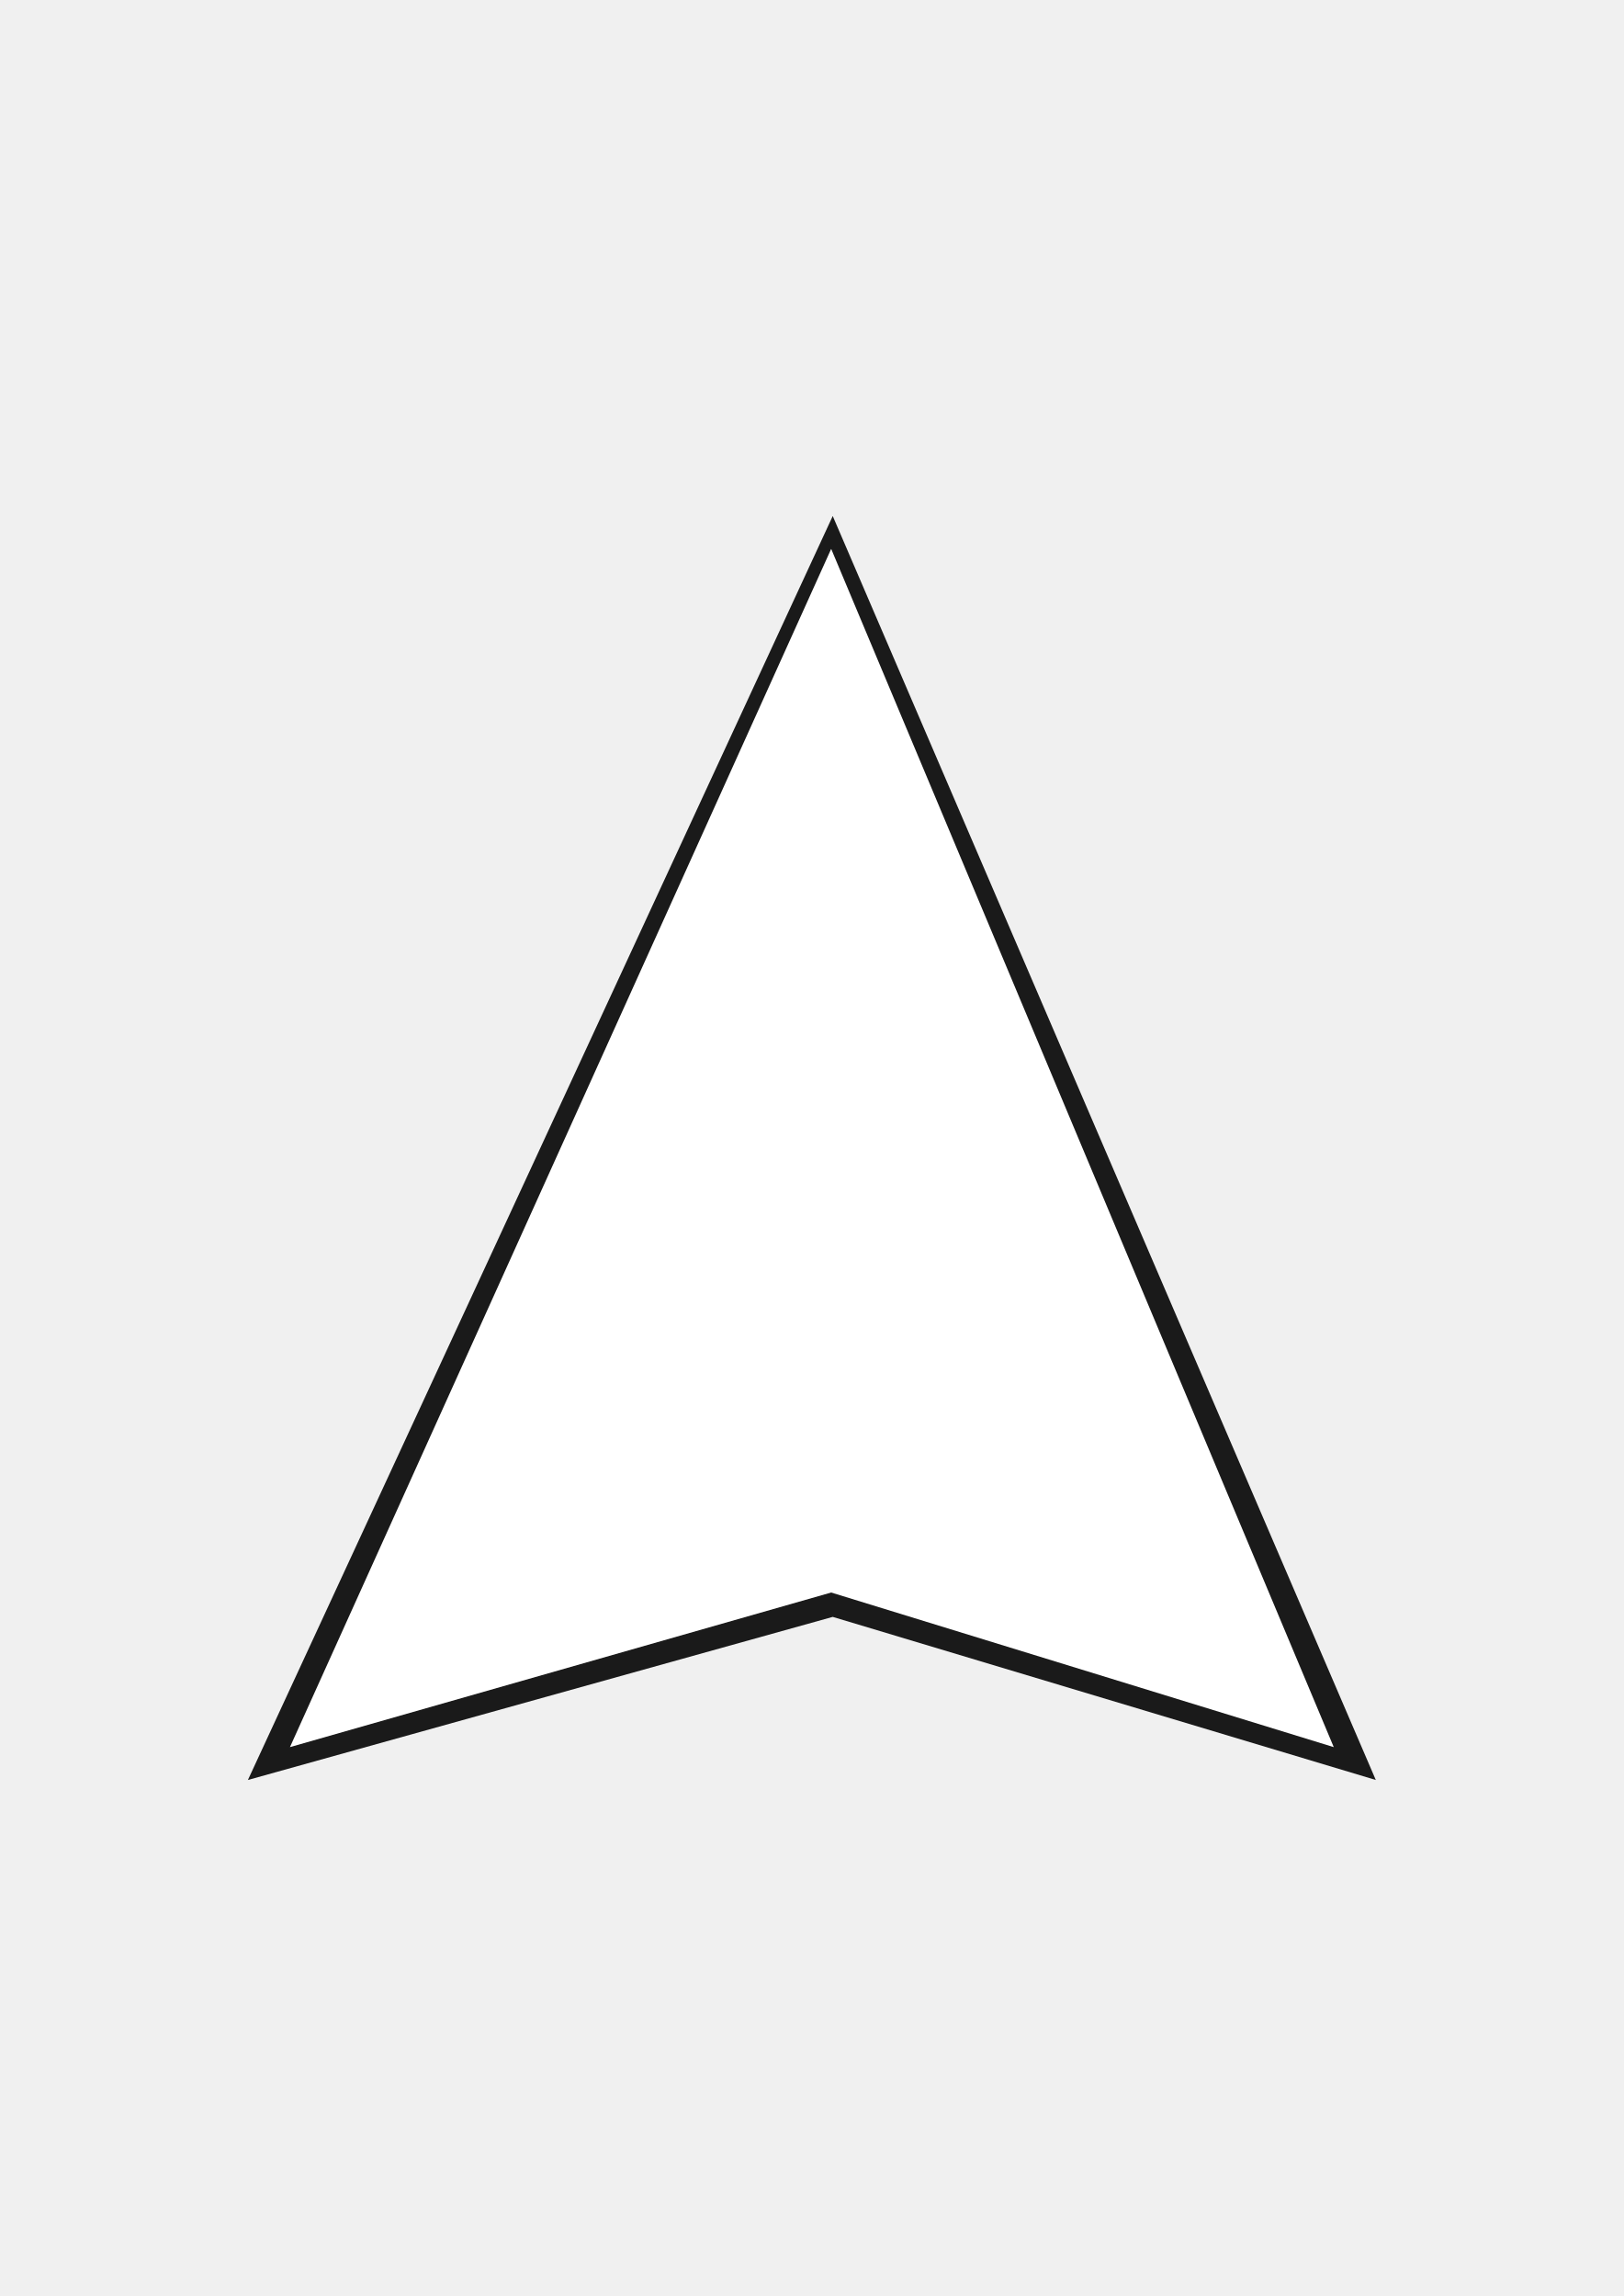
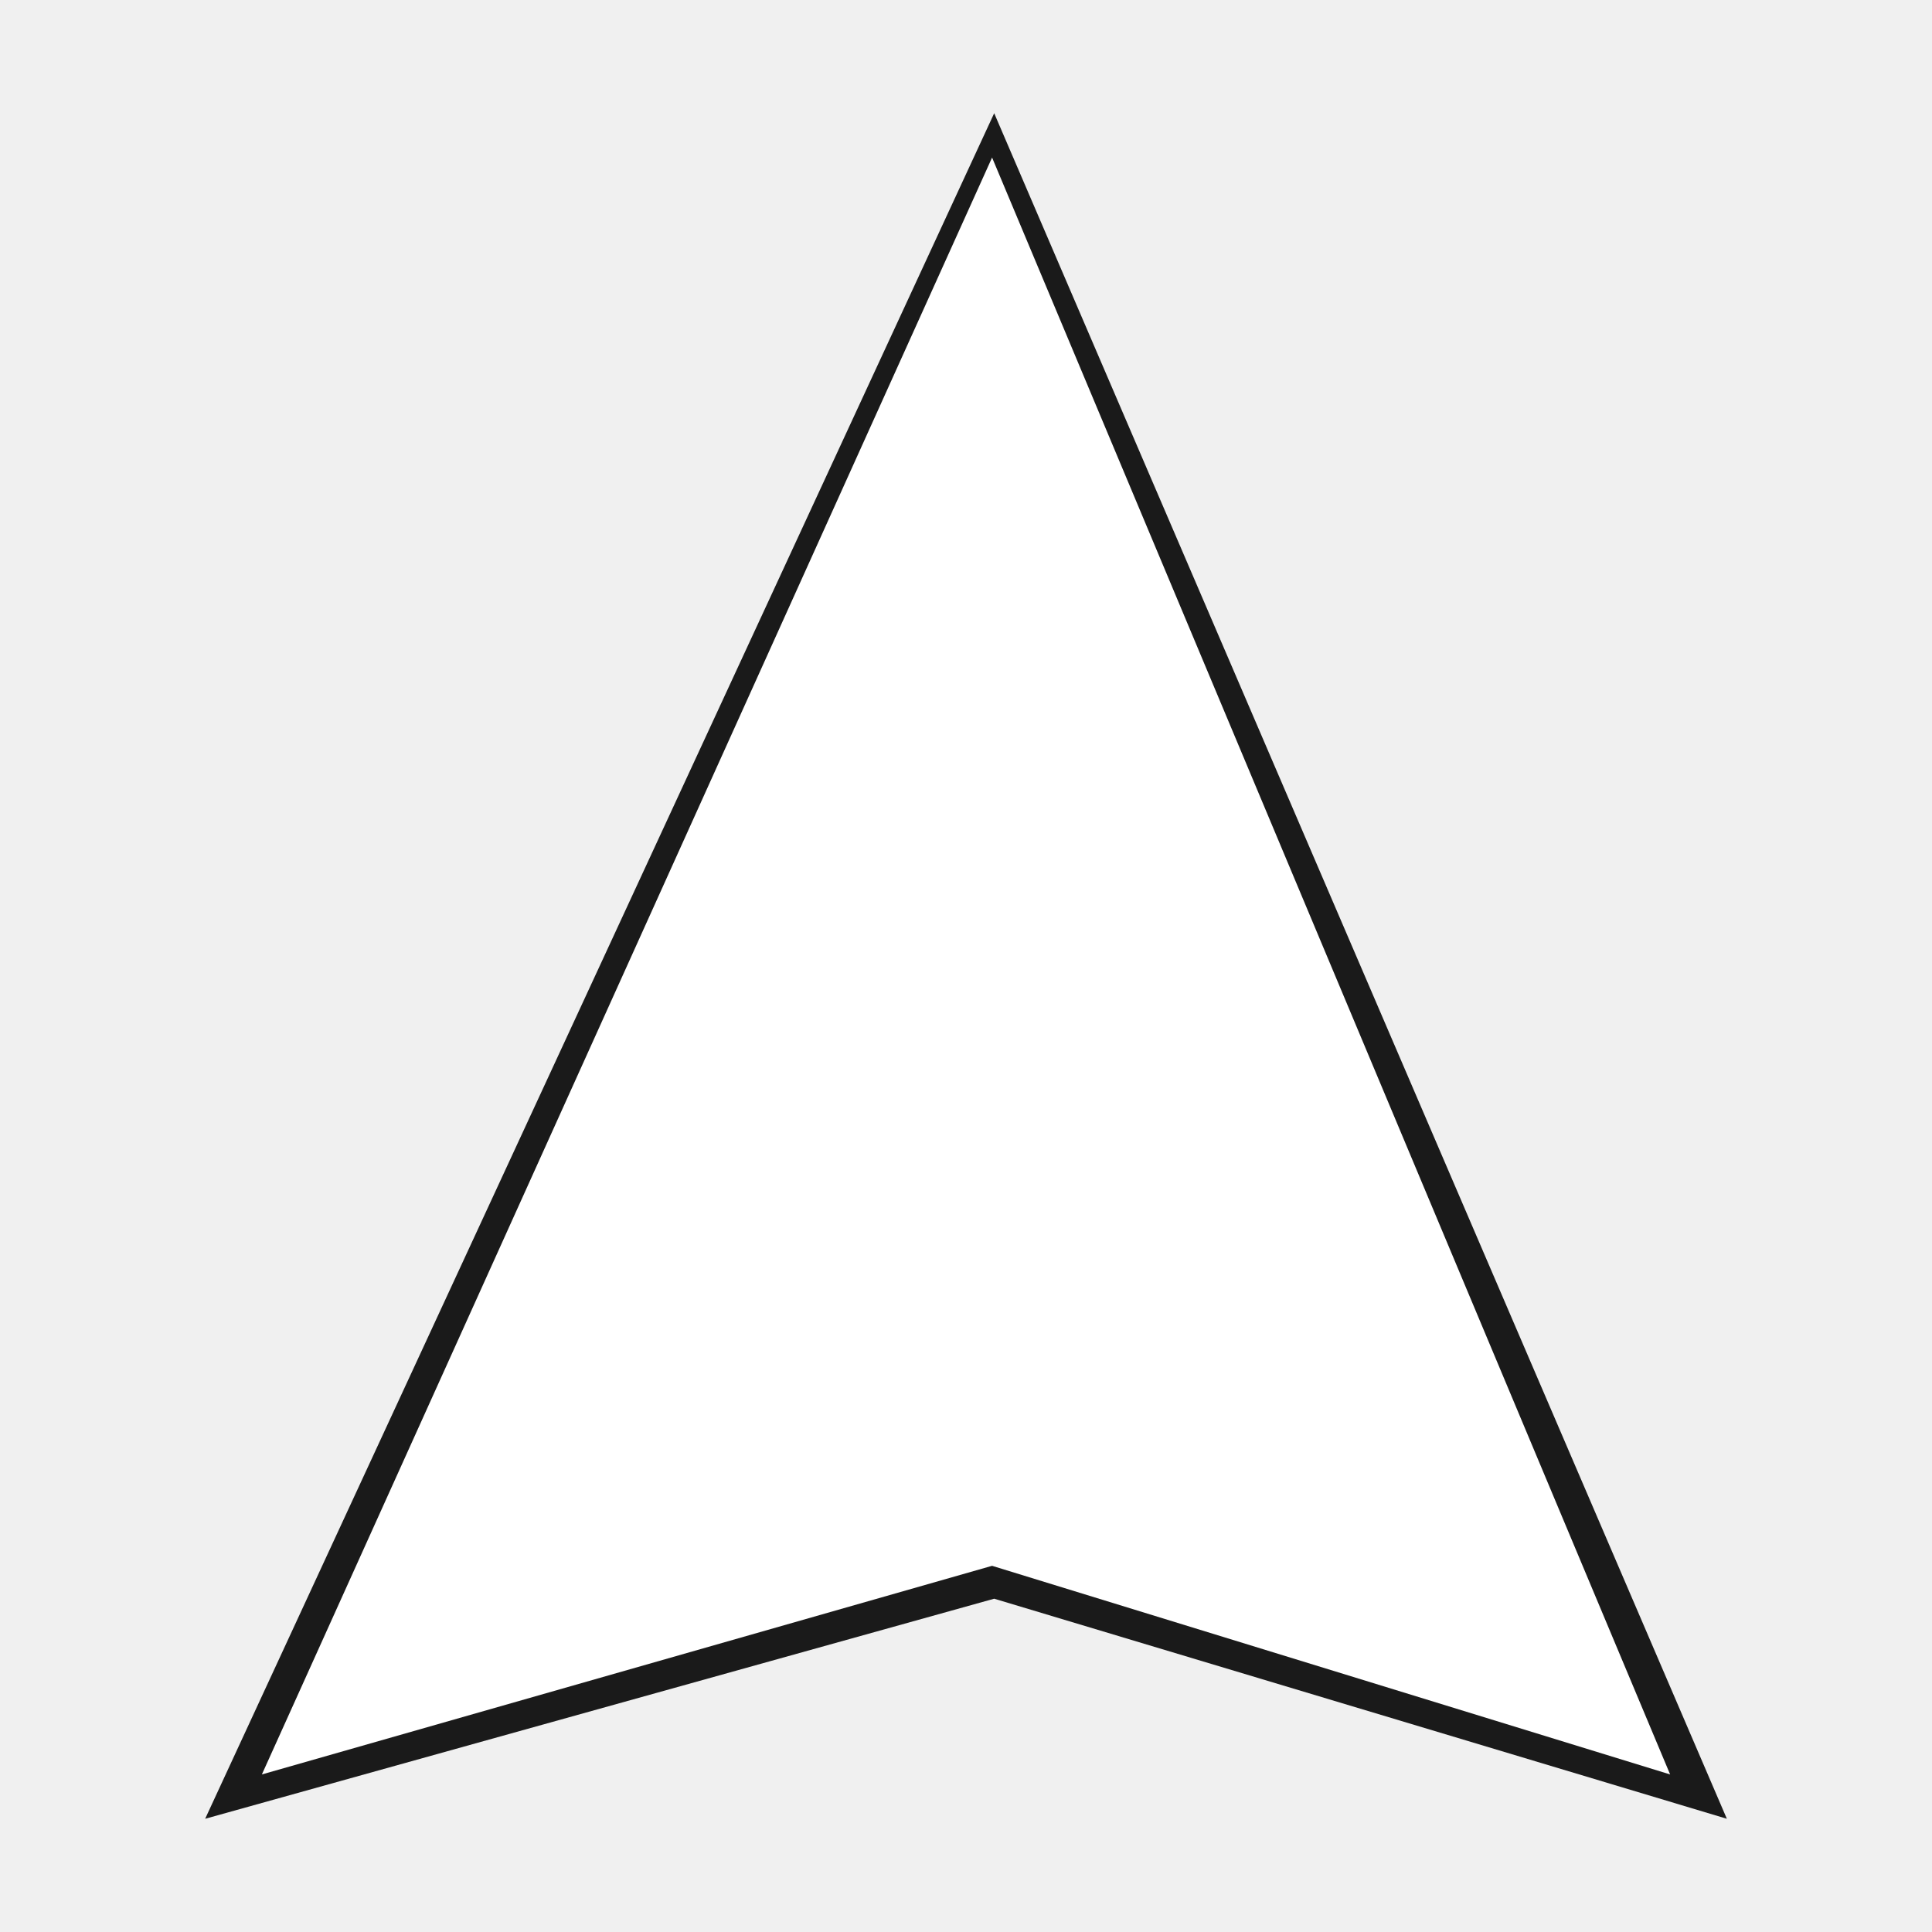
- <svg xmlns="http://www.w3.org/2000/svg" width="210mm" height="297mm" viewBox="0 0 210 297" version="1.1" id="svg1">
+ <svg xmlns="http://www.w3.org/2000/svg" width="700" height="700" viewBox="0 0 185.208 185.208" version="1.1" id="svg1">
  <defs id="defs1" />
  <g id="layer1">
-     <path style="fill:#1a1a1a;stroke-width:0.282" d="M 107.701,66.75 32.062,230.25 107.701,209.153 177.938,230.25 107.701,66.75" id="path1-5" />
-     <path style="fill:#ffffff;stroke-width:0.265" d="M 107.5,71 37.5,226 107.5,206 l 65,20 -65,-155" id="path1" />
+     <path style="fill:#1a1a1a;stroke-width:0.282" d="M 95.306,10.854 19.667,174.354 95.306,153.257 165.542,174.354 95.306,10.854" id="path1-5" />
+     <path style="fill:#ffffff;stroke-width:0.265" d="m 95.104,15.104 -70,155 70,-20 65,20 L 95.104,15.104" id="path1" />
  </g>
</svg>
